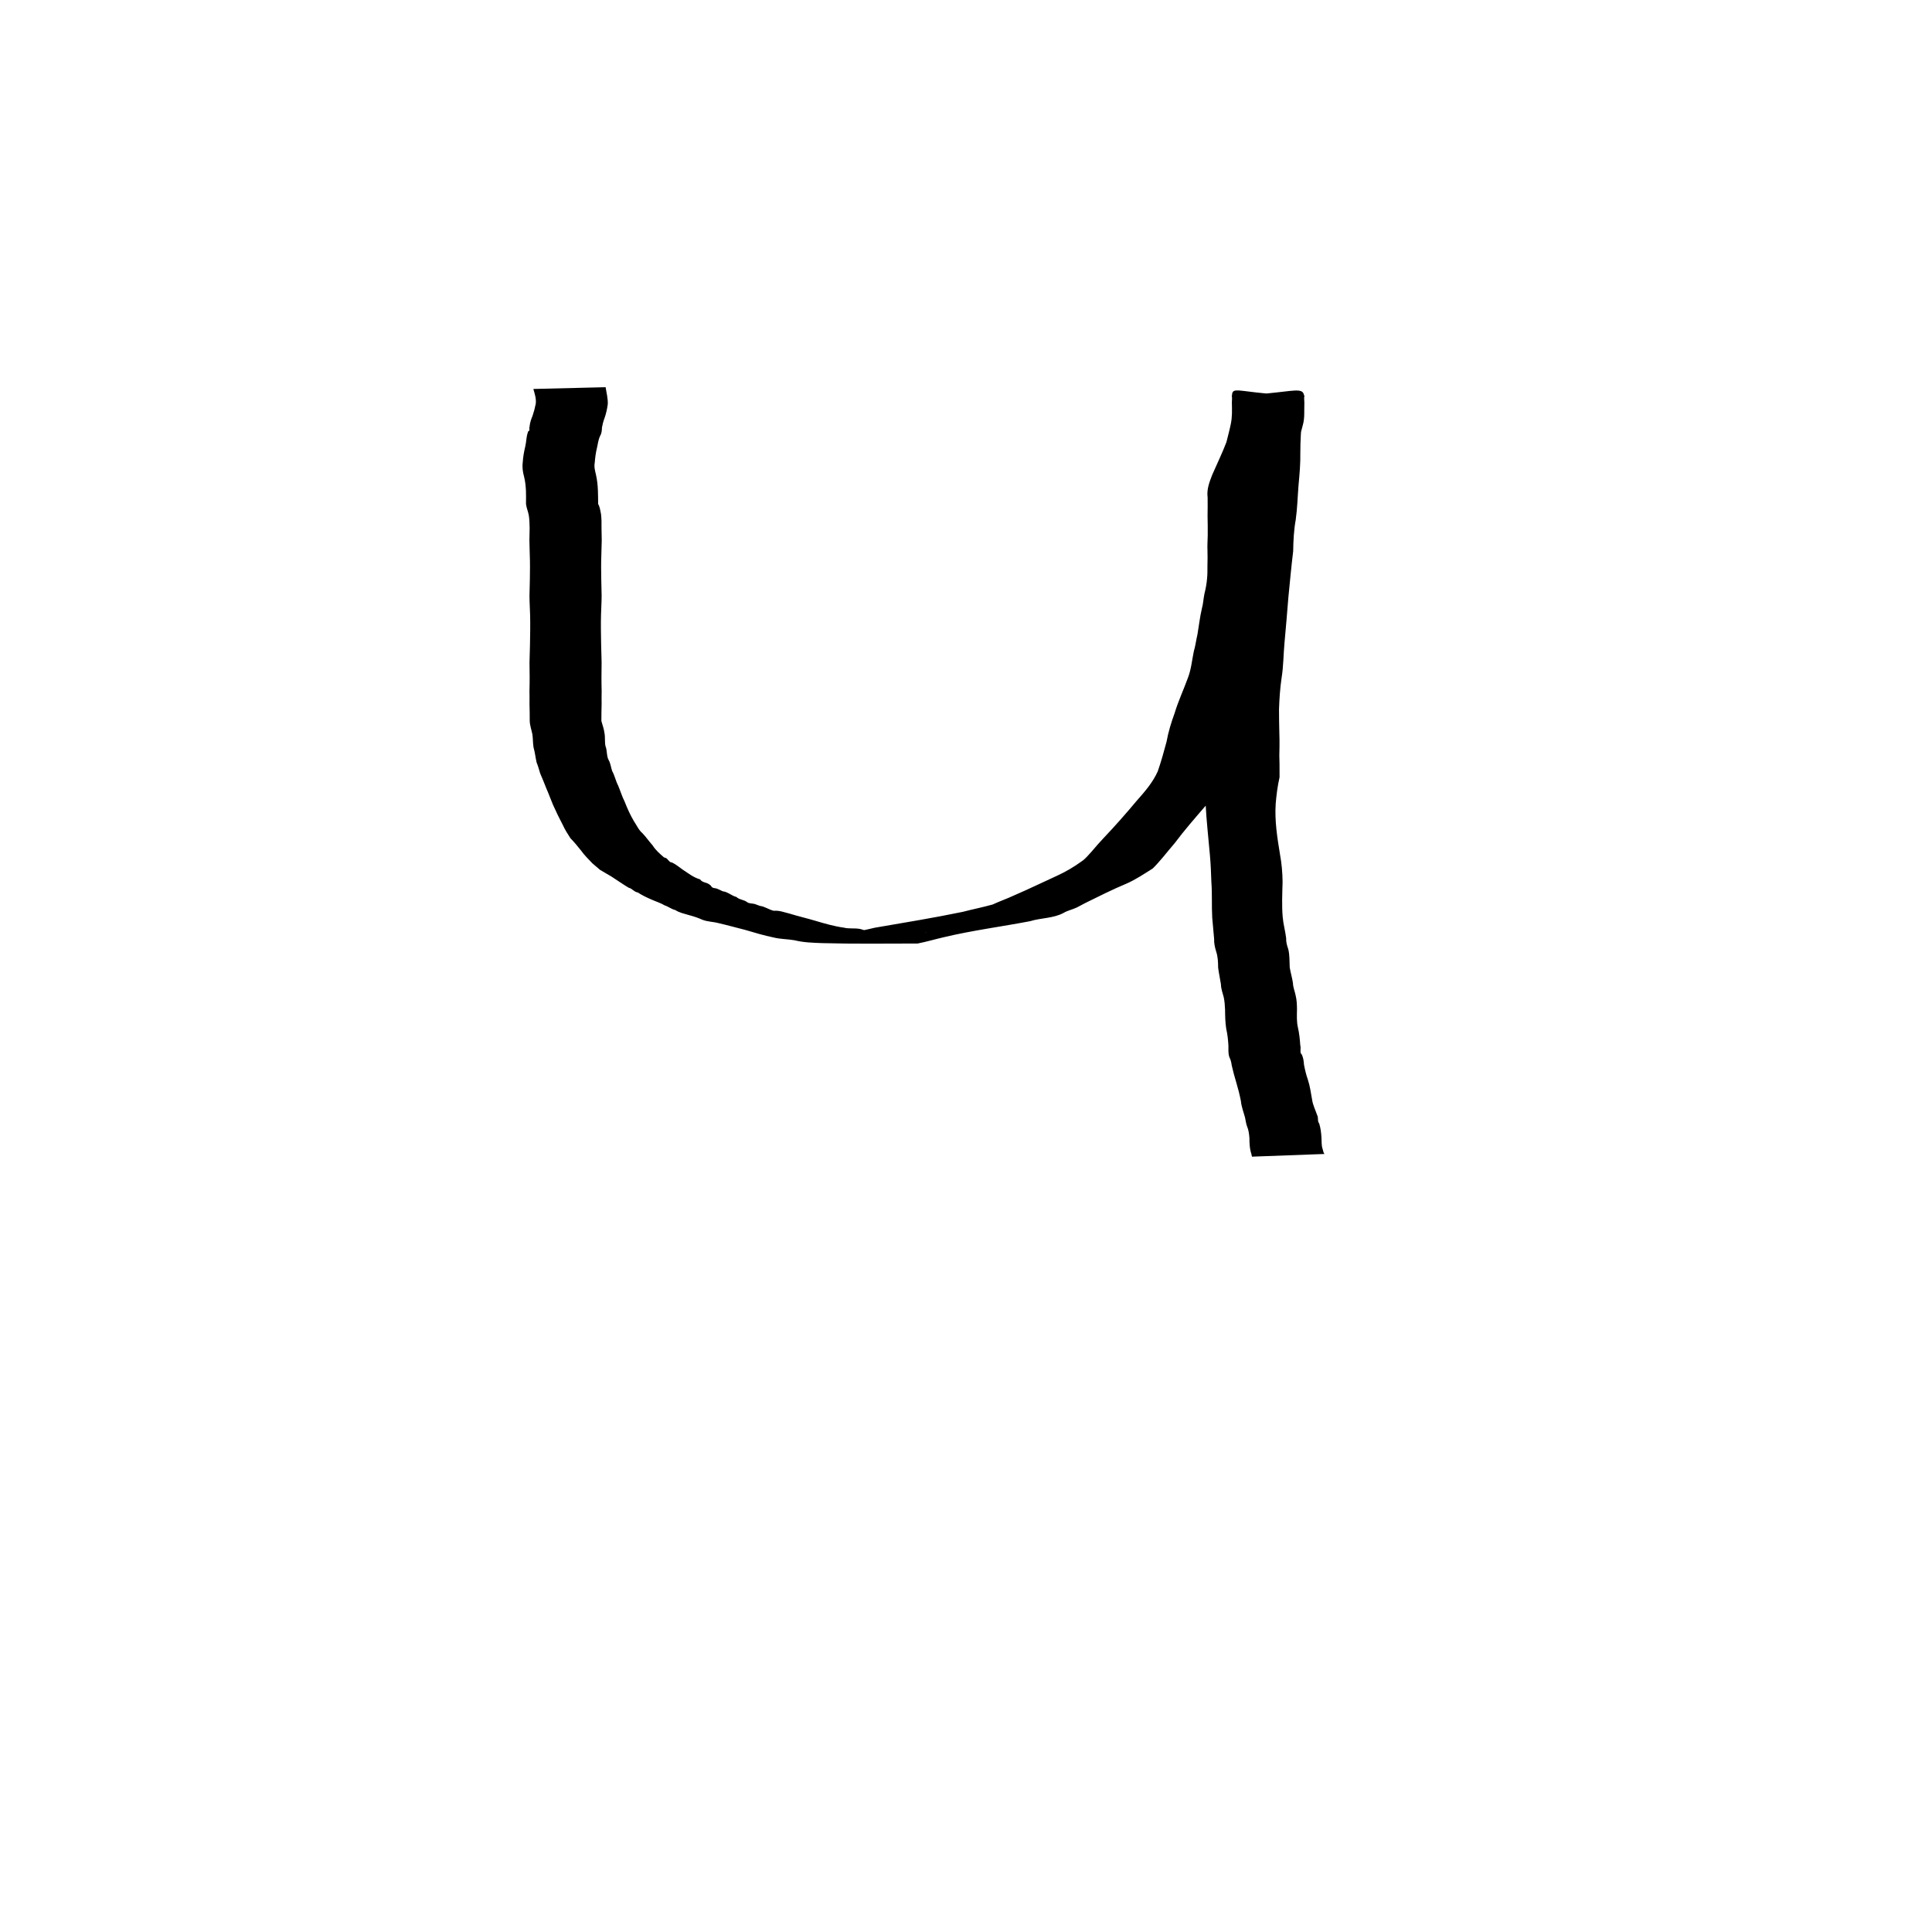
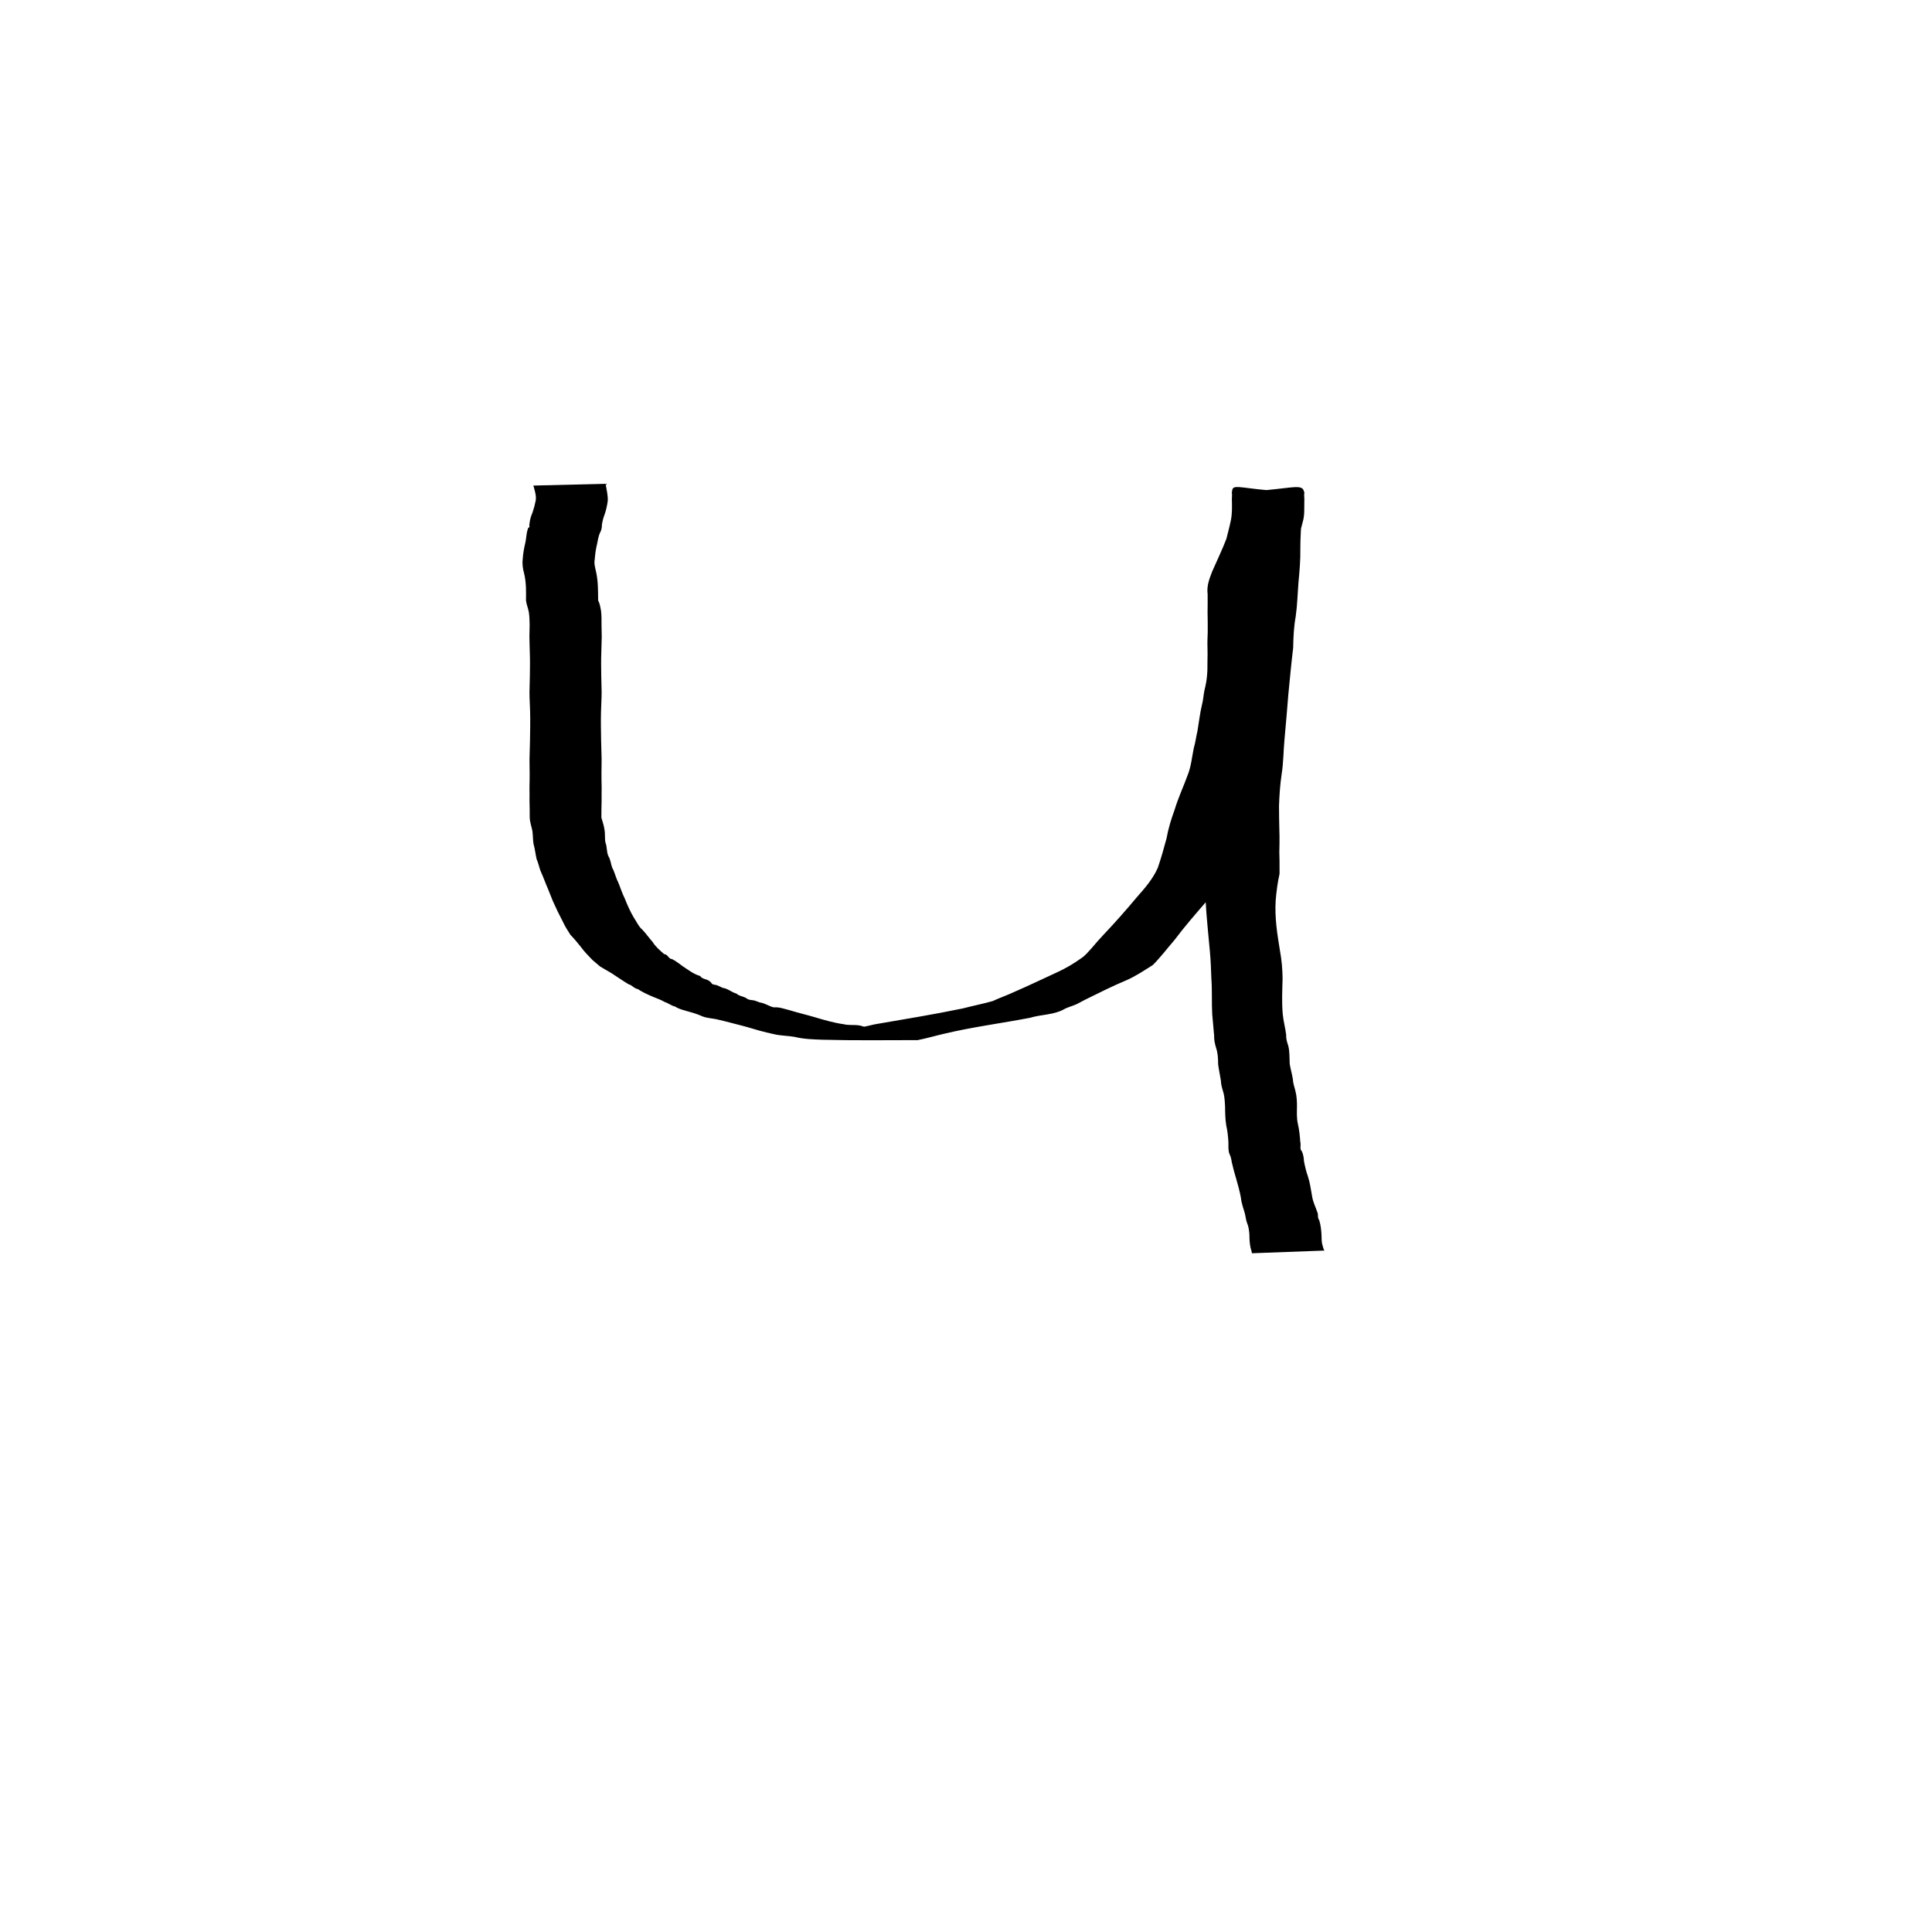
<svg xmlns="http://www.w3.org/2000/svg" width="1000" height="1000" viewBox="0 0 264.583 264.583" version="1.1" id="svg1">
  <defs id="defs1" />
-   <path style="fill:#000000;stroke-width:26.458" id="path4" d="m 73.042,53.268 c 0.182,0.644 0.417,1.338 0.329,2.015 -0.108,0.575 -0.254,1.124 -0.443,1.674 -0.2,0.468 -0.357,0.957 -0.405,1.465 -0.067,0.168 0.011,0.385 -0.035,0.553 -0.014,0.049 -0.11,0.026 -0.136,0.071 -0.037,0.063 -0.051,0.138 -0.077,0.207 -0.203,0.596 -0.19,1.234 -0.333,1.848 -0.17,0.728 -0.311,1.458 -0.352,2.204 -0.091,0.7 0.004,1.337 0.189,2.009 0.157,0.621 0.214,1.26 0.249,1.897 0.009,0.602 0.023,1.203 0.006,1.805 0.064,0.542 0.295,1.04 0.387,1.578 0.093,0.573 0.095,1.156 0.111,1.734 -0.002,0.556 -0.014,1.112 -0.031,1.668 -0.004,0.673 0.052,1.343 0.051,2.016 0.045,1.112 0.028,2.224 0.011,3.336 -0.015,0.742 -0.025,1.483 -0.051,2.225 -2.64e-4,0.878 0.064,1.753 0.084,2.632 0.038,1.355 0.005,2.71 -0.016,4.066 -0.018,0.811 -0.034,1.623 -0.065,2.433 -0.012,0.667 0.028,1.332 0.02,1.999 -0.013,0.651 0.004,1.303 -0.026,1.954 0.005,0.586 0.019,1.171 0.005,1.756 0.022,0.777 0.035,1.553 0.031,2.331 0.023,0.621 0.241,1.205 0.364,1.808 0.088,0.599 0.059,1.202 0.158,1.798 0.195,0.675 0.261,1.377 0.417,2.058 0.203,0.484 0.333,0.989 0.485,1.49 0.289,0.689 0.588,1.37 0.85,2.072 0.328,0.734 0.592,1.495 0.908,2.234 0.415,0.941 0.869,1.861 1.346,2.772 0.291,0.643 0.668,1.231 1.048,1.821 0.522,0.524 0.983,1.102 1.447,1.677 0.457,0.638 1.014,1.188 1.554,1.753 0.352,0.321 0.704,0.583 1.056,0.901 0.518,0.327 1.074,0.608 1.599,0.939 0.767,0.503 1.522,1.025 2.308,1.499 0.482,0.108 0.772,0.596 1.26,0.655 0.596,0.396 1.223,0.688 1.884,0.974 0.603,0.273 1.23,0.454 1.8,0.796 0.508,0.163 0.923,0.519 1.446,0.636 0.564,0.369 1.206,0.491 1.836,0.683 0.643,0.17 1.257,0.364 1.862,0.642 0.718,0.285 1.493,0.27 2.233,0.47 1.225,0.281 2.436,0.622 3.655,0.928 1.287,0.387 2.577,0.764 3.892,1.039 0.934,0.232 1.907,0.211 2.848,0.377 1.252,0.312 2.546,0.345 3.828,0.393 4.345,0.121 8.699,0.054 13.043,0.054 1.225,-0.241 2.418,-0.597 3.634,-0.875 3.882,-0.927 7.847,-1.432 11.763,-2.184 1.494,-0.464 3.195,-0.379 4.586,-1.134 0.555,-0.328 1.204,-0.458 1.782,-0.727 0.392,-0.182 0.758,-0.418 1.148,-0.606 1.876,-0.917 3.733,-1.865 5.662,-2.668 1.283,-0.555 2.436,-1.344 3.612,-2.078 0.52,-0.489 0.963,-1.05 1.436,-1.583 0.507,-0.645 1.053,-1.249 1.576,-1.888 1.325,-1.771 2.786,-3.444 4.232,-5.118 0.816,-0.919 1.8,-1.77 2.447,-2.83 0.237,-0.389 0.497,-1.092 0.664,-1.513 0.412,-1.387 0.903,-2.765 1.247,-4.172 0.351,-1.273 0.565,-2.594 1.032,-3.832 0.538,-1.631 1.215,-3.196 1.759,-4.824 0.516,-1.199 0.699,-2.495 1.036,-3.744 0.3,-0.771 0.4,-1.595 0.456,-2.414 0.056,-1.188 0.334,-2.319 0.66,-3.452 0.251,-0.662 0.26,-1.374 0.372,-2.064 0.199,-0.736 0.303,-1.491 0.403,-2.244 0.039,-0.613 0.063,-1.229 0.061,-1.844 -0.019,-0.681 -0.028,-1.362 -0.009,-2.042 0.03,-0.685 -0.024,-1.37 -0.036,-2.055 0.003,-0.885 -0.01,-1.769 0.022,-2.654 -0.02,-0.841 -0.013,-1.681 -0.009,-2.522 -0.052,-0.983 0.099,-1.869 0.458,-2.787 0.445,-1.584 1.474,-2.918 2.041,-4.445 0.23,-0.889 0.468,-1.775 0.701,-2.664 0.153,-0.515 0.199,-1.054 0.205,-1.589 0.015,-0.455 -0.003,-0.911 0.013,-1.366 0.028,-0.365 -0.087,-0.774 0.024,-1.131 -12.052,-0.226 -9.607,-2.603 -9.924,2.971 -0.156,1.596 -0.262,3.196 -0.377,4.795 -0.041,1.489 0.009,2.974 -0.095,4.462 -0.155,1.553 -0.259,3.111 -0.511,4.652 -0.236,1.45 -0.271,2.939 -0.344,4.408 -0.086,2.096 -0.215,4.195 -0.467,6.278 -0.325,2.06 -0.339,4.131 -0.543,6.202 -0.157,1.595 -0.366,3.182 -0.568,4.771 -0.209,1.463 -0.295,2.927 -0.333,4.402 -0.053,1.08 -0.086,2.161 -0.106,3.242 -0.022,0.647 -0.025,1.296 -0.015,1.944 0.029,0.785 0.034,1.572 -0.003,2.357 -0.012,0.599 0.007,1.199 -0.004,1.798 -0.228,1.183 -0.239,2.389 -0.26,3.589 0.117,2.372 0.395,4.731 0.597,7.096 0.11,1.215 0.156,2.433 0.196,3.652 0.126,1.627 0.027,3.255 0.118,4.884 0.082,0.97 0.171,1.939 0.26,2.908 -0.017,0.593 0.097,1.134 0.267,1.697 0.252,0.724 0.276,1.491 0.283,2.25 0.094,0.758 0.267,1.503 0.381,2.259 0.011,0.613 0.223,1.188 0.382,1.772 0.126,0.566 0.158,1.147 0.186,1.724 0.008,0.881 0.025,1.75 0.161,2.622 0.178,0.762 0.255,1.536 0.299,2.314 0.008,0.54 -0.052,1.073 0.14,1.587 0.181,0.35 0.262,0.718 0.313,1.105 0.179,0.762 0.367,1.518 0.601,2.265 0.257,0.86 0.481,1.727 0.653,2.608 0.071,0.774 0.36,1.499 0.562,2.242 0.102,0.413 0.127,0.83 0.281,1.23 0.219,0.502 0.279,1.044 0.324,1.584 0.006,0.625 0.021,1.234 0.165,1.843 0.08,0.237 0.138,0.48 0.185,0.725 0,0 9.924,-0.368 9.924,-0.368 v 0 c -0.144,-0.187 -0.166,-0.418 -0.235,-0.64 -0.199,-0.532 -0.131,-1.073 -0.173,-1.632 -0.039,-0.632 -0.112,-1.262 -0.3,-1.869 -0.036,-0.098 -0.116,-0.177 -0.141,-0.278 -0.07,-0.286 0.007,-0.616 -0.144,-0.888 -0.236,-0.711 -0.593,-1.382 -0.696,-2.133 -0.17,-0.92 -0.284,-1.851 -0.581,-2.741 -0.236,-0.664 -0.395,-1.352 -0.529,-2.043 -0.032,-0.474 -0.092,-0.971 -0.307,-1.4 -0.032,-0.069 -0.116,-0.11 -0.137,-0.183 -0.098,-0.334 0.043,-0.74 -0.066,-1.076 -0.054,-0.818 -0.137,-1.639 -0.322,-2.439 -0.189,-0.814 -0.139,-1.631 -0.128,-2.462 -0.003,-0.646 -0.028,-1.293 -0.182,-1.923 -0.114,-0.572 -0.35,-1.104 -0.371,-1.692 -0.104,-0.725 -0.321,-1.425 -0.442,-2.147 -0.047,-0.845 0.007,-1.708 -0.207,-2.529 -0.172,-0.493 -0.303,-0.958 -0.282,-1.49 -0.115,-0.964 -0.391,-1.903 -0.471,-2.873 -0.14,-1.602 -0.056,-3.232 -0.017,-4.838 -0.016,-1.259 -0.124,-2.508 -0.353,-3.748 -0.375,-2.291 -0.745,-4.599 -0.591,-6.93 0.102,-1.226 0.258,-2.436 0.528,-3.637 -0.011,-0.599 0.008,-1.199 -0.004,-1.798 -0.037,-0.785 -0.032,-1.573 -0.004,-2.358 0.009,-0.648 0.003,-1.296 -0.021,-1.943 -0.021,-1.071 -0.049,-2.142 -0.044,-3.213 0.049,-1.434 0.143,-2.871 0.353,-4.291 0.261,-1.597 0.248,-3.211 0.399,-4.82 0.192,-2.062 0.362,-4.124 0.528,-6.188 0.212,-2.118 0.401,-4.236 0.659,-6.35 0.024,-1.439 0.09,-2.875 0.349,-4.294 0.22,-1.568 0.258,-3.143 0.383,-4.721 0.14,-1.5 0.275,-2.994 0.248,-4.504 0.002,-1.586 0.095,-3.17 0.249,-4.748 0.652,-5.614 1.119,-3.302 -9.65,-3.052 0.115,0.356 -0.003,0.767 0.029,1.133 0.02,0.444 0.009,0.888 0.008,1.333 -0.023,0.468 -0.049,0.935 -0.149,1.395 -0.169,0.853 -0.407,1.692 -0.611,2.536 -0.578,1.508 -1.283,2.959 -1.93,4.438 -0.404,1.034 -0.79,2.019 -0.641,3.146 0.003,0.841 0.011,1.682 -0.009,2.522 0.032,0.885 0.019,1.769 0.022,2.654 -0.011,0.686 -0.066,1.371 -0.034,2.057 0.021,0.679 0.015,1.359 -0.004,2.038 -0.006,0.582 0.012,1.165 -0.046,1.745 -0.053,0.732 -0.189,1.45 -0.367,2.161 -0.14,0.662 -0.161,1.342 -0.345,1.998 -0.279,1.175 -0.404,2.365 -0.608,3.553 -0.187,0.775 -0.273,1.571 -0.503,2.339 -0.253,1.221 -0.357,2.476 -0.817,3.65 -0.583,1.609 -1.316,3.16 -1.809,4.803 -0.468,1.283 -0.868,2.584 -1.109,3.931 -0.361,1.355 -0.741,2.706 -1.198,4.031 -0.687,1.544 -1.79,2.804 -2.905,4.06 -1.454,1.738 -2.949,3.439 -4.512,5.08 -0.576,0.604 -1.113,1.233 -1.653,1.867 -0.442,0.472 -0.845,0.996 -1.393,1.351 -1.035,0.75 -2.146,1.401 -3.307,1.934 -1.954,0.888 -3.881,1.833 -5.853,2.68 -0.983,0.465 -2.014,0.815 -3,1.275 -1.353,0.378 -2.738,0.651 -4.097,1.005 -3.996,0.827 -8.025,1.481 -12.046,2.174 -1.245,0.289 -2.515,0.614 -3.799,0.629 17.038,0.003 10.021,0.021 6.198,-0.007 -1.22,-0.025 -2.458,-0.017 -3.661,-0.237 -0.28,-0.071 -0.551,-0.187 -0.836,-0.234 -0.697,-0.116 -1.441,0.012 -2.135,-0.165 -1.334,-0.187 -2.623,-0.557 -3.911,-0.944 -1.156,-0.343 -2.332,-0.614 -3.485,-0.969 -0.734,-0.176 -1.418,-0.464 -2.193,-0.397 -0.674,-0.147 -1.216,-0.59 -1.91,-0.671 -0.241,-0.072 -0.466,-0.194 -0.709,-0.26 -0.341,-0.093 -0.727,-0.032 -1.04,-0.255 -0.431,-0.343 -1.041,-0.309 -1.459,-0.704 -0.656,-0.164 -1.175,-0.703 -1.873,-0.778 -0.27,-0.12 -0.529,-0.266 -0.807,-0.367 -0.199,-0.072 -0.436,-0.045 -0.615,-0.159 -0.147,-0.094 -0.194,-0.304 -0.365,-0.375 -0.358,-0.332 -1.001,-0.253 -1.315,-0.732 -0.882,-0.245 -1.613,-0.832 -2.368,-1.324 -0.483,-0.336 -0.939,-0.734 -1.456,-0.977 -0.099,-0.035 -0.218,-0.032 -0.301,-0.097 -0.28,-0.217 -0.381,-0.559 -0.8,-0.596 -0.565,-0.498 -1.171,-1.004 -1.566,-1.65 -0.487,-0.547 -0.905,-1.155 -1.404,-1.682 -0.488,-0.387 -0.804,-1.116 -1.153,-1.623 -0.513,-0.86 -0.918,-1.769 -1.284,-2.701 -0.361,-0.711 -0.586,-1.479 -0.896,-2.212 -0.329,-0.628 -0.462,-1.352 -0.812,-1.978 -0.177,-0.492 -0.209,-1.035 -0.48,-1.498 -0.311,-0.563 -0.184,-1.319 -0.436,-1.916 -0.122,-0.583 -0.022,-1.19 -0.136,-1.777 -0.072,-0.573 -0.27,-1.098 -0.423,-1.651 -0.003,-0.778 0.01,-1.554 0.031,-2.331 -0.014,-0.586 -2.65e-4,-1.171 0.005,-1.756 -0.03,-0.651 -0.013,-1.303 -0.026,-1.954 -0.009,-0.667 0.032,-1.332 0.02,-1.999 -0.031,-0.811 -0.047,-1.622 -0.065,-2.433 -0.021,-1.355 -0.054,-2.71 -0.016,-4.066 0.02,-0.879 0.084,-1.754 0.084,-2.632 -0.026,-0.741 -0.036,-1.483 -0.051,-2.225 -0.017,-1.112 -0.034,-2.224 0.011,-3.336 -7.94e-4,-0.672 0.054,-1.342 0.054,-2.014 -0.015,-0.559 -0.023,-1.119 -0.03,-1.679 0.008,-0.636 0.008,-1.272 -0.066,-1.905 -0.09,-0.471 -0.158,-0.976 -0.396,-1.399 -0.015,-0.617 0.003,-1.235 -0.033,-1.851 -0.027,-0.705 -0.097,-1.399 -0.252,-2.088 -0.125,-0.574 -0.295,-1.105 -0.183,-1.705 0.058,-0.69 0.142,-1.378 0.31,-2.051 0.123,-0.548 0.188,-1.122 0.428,-1.632 0.216,-0.346 0.242,-0.744 0.254,-1.142 0.075,-0.43 0.183,-0.848 0.34,-1.258 0.224,-0.626 0.365,-1.273 0.455,-1.931 0.038,-0.784 -0.181,-1.558 -0.295,-2.332 z" />
+   <path style="fill:#000000;stroke-width:26.458" id="path4" d="m 73.042,66.497 c 0.182,0.644 0.417,1.338 0.329,2.015 -0.108,0.575 -0.254,1.124 -0.443,1.674 -0.2,0.468 -0.357,0.957 -0.405,1.465 -0.067,0.168 0.011,0.385 -0.035,0.553 -0.014,0.049 -0.11,0.026 -0.136,0.071 -0.037,0.063 -0.051,0.138 -0.077,0.207 -0.203,0.596 -0.19,1.234 -0.333,1.848 -0.17,0.728 -0.311,1.458 -0.352,2.204 -0.091,0.7 0.004,1.337 0.189,2.009 0.157,0.621 0.214,1.26 0.249,1.897 0.009,0.602 0.023,1.203 0.006,1.805 0.064,0.542 0.295,1.04 0.387,1.578 0.093,0.573 0.095,1.156 0.111,1.734 -0.002,0.556 -0.014,1.112 -0.031,1.668 -0.004,0.673 0.052,1.343 0.051,2.016 0.045,1.112 0.028,2.224 0.011,3.336 -0.015,0.742 -0.025,1.483 -0.051,2.225 -2.64e-4,0.878 0.064,1.753 0.084,2.632 0.038,1.355 0.005,2.71 -0.016,4.066 -0.018,0.811 -0.034,1.623 -0.065,2.433 -0.012,0.667 0.028,1.332 0.02,1.999 -0.013,0.651 0.004,1.303 -0.026,1.954 0.005,0.586 0.019,1.171 0.005,1.756 0.022,0.777 0.035,1.553 0.031,2.331 0.023,0.621 0.241,1.205 0.364,1.808 0.088,0.599 0.059,1.202 0.158,1.798 0.195,0.675 0.261,1.377 0.417,2.058 0.203,0.484 0.333,0.989 0.485,1.49 0.289,0.689 0.588,1.37 0.85,2.072 0.328,0.734 0.592,1.495 0.908,2.234 0.415,0.941 0.869,1.861 1.346,2.772 0.291,0.643 0.668,1.231 1.048,1.821 0.522,0.524 0.983,1.102 1.447,1.677 0.457,0.638 1.014,1.188 1.554,1.753 0.352,0.321 0.704,0.583 1.056,0.901 0.518,0.327 1.074,0.608 1.599,0.939 0.767,0.503 1.522,1.025 2.308,1.499 0.482,0.108 0.772,0.596 1.26,0.655 0.596,0.396 1.223,0.688 1.884,0.974 0.603,0.273 1.23,0.454 1.8,0.796 0.508,0.163 0.923,0.519 1.446,0.636 0.564,0.369 1.206,0.491 1.836,0.683 0.643,0.17 1.257,0.364 1.862,0.642 0.718,0.285 1.493,0.27 2.233,0.47 1.225,0.281 2.436,0.622 3.655,0.928 1.287,0.387 2.577,0.764 3.892,1.039 0.934,0.232 1.907,0.211 2.848,0.377 1.252,0.312 2.546,0.345 3.828,0.393 4.345,0.121 8.699,0.054 13.043,0.054 1.225,-0.241 2.418,-0.597 3.634,-0.875 3.882,-0.927 7.847,-1.432 11.763,-2.184 1.494,-0.464 3.195,-0.379 4.586,-1.134 0.555,-0.328 1.204,-0.458 1.782,-0.727 0.392,-0.182 0.758,-0.418 1.148,-0.606 1.876,-0.917 3.733,-1.865 5.662,-2.668 1.283,-0.555 2.436,-1.344 3.612,-2.078 0.52,-0.489 0.963,-1.05 1.436,-1.583 0.507,-0.645 1.053,-1.249 1.576,-1.888 1.325,-1.771 2.786,-3.444 4.232,-5.118 0.816,-0.919 1.8,-1.77 2.447,-2.83 0.237,-0.389 0.497,-1.092 0.664,-1.513 0.412,-1.387 0.903,-2.765 1.247,-4.172 0.351,-1.273 0.565,-2.594 1.032,-3.832 0.538,-1.631 1.215,-3.196 1.759,-4.824 0.516,-1.199 0.699,-2.495 1.036,-3.744 0.3,-0.771 0.4,-1.595 0.456,-2.415 0.056,-1.188 0.334,-2.319 0.66,-3.452 0.251,-0.662 0.26,-1.374 0.372,-2.064 0.199,-0.736 0.303,-1.491 0.403,-2.244 0.039,-0.613 0.063,-1.229 0.061,-1.844 -0.019,-0.681 -0.028,-1.362 -0.009,-2.042 0.03,-0.685 -0.024,-1.37 -0.036,-2.055 0.003,-0.885 -0.01,-1.769 0.022,-2.654 -0.02,-0.841 -0.013,-1.681 -0.009,-2.522 -0.052,-0.983 0.099,-1.869 0.458,-2.787 0.445,-1.584 1.474,-2.918 2.041,-4.445 0.23,-0.889 0.468,-1.775 0.701,-2.664 0.153,-0.515 0.199,-1.054 0.205,-1.589 0.015,-0.455 -0.003,-0.911 0.013,-1.366 0.028,-0.365 -0.087,-0.774 0.024,-1.131 -12.052,-0.226 -9.607,-2.603 -9.924,2.971 -0.156,1.596 -0.262,3.196 -0.377,4.795 -0.041,1.489 0.009,2.974 -0.095,4.462 -0.155,1.553 -0.259,3.111 -0.511,4.652 -0.236,1.45 -0.271,2.939 -0.344,4.408 -0.086,2.096 -0.215,4.195 -0.467,6.278 -0.325,2.06 -0.339,4.131 -0.543,6.202 -0.157,1.595 -0.366,3.183 -0.568,4.771 -0.209,1.463 -0.295,2.927 -0.333,4.402 -0.053,1.08 -0.086,2.161 -0.106,3.242 -0.022,0.647 -0.025,1.296 -0.015,1.944 0.029,0.785 0.034,1.572 -0.003,2.357 -0.012,0.599 0.007,1.199 -0.004,1.798 -0.228,1.183 -0.239,2.389 -0.26,3.589 0.117,2.372 0.395,4.731 0.597,7.096 0.11,1.215 0.156,2.433 0.196,3.652 0.126,1.627 0.027,3.255 0.118,4.884 0.082,0.97 0.171,1.939 0.26,2.908 -0.017,0.593 0.097,1.134 0.267,1.697 0.252,0.724 0.276,1.491 0.283,2.25 0.094,0.758 0.267,1.503 0.381,2.259 0.011,0.613 0.223,1.188 0.382,1.772 0.126,0.566 0.158,1.147 0.186,1.724 0.008,0.881 0.025,1.75 0.161,2.622 0.178,0.762 0.255,1.536 0.299,2.314 0.008,0.54 -0.052,1.073 0.14,1.587 0.181,0.35 0.262,0.718 0.313,1.105 0.179,0.762 0.367,1.518 0.601,2.265 0.257,0.86 0.481,1.727 0.653,2.608 0.071,0.774 0.36,1.499 0.562,2.242 0.102,0.413 0.127,0.83 0.281,1.23 0.219,0.502 0.279,1.044 0.324,1.584 0.006,0.625 0.021,1.234 0.165,1.843 0.08,0.237 0.138,0.48 0.185,0.725 0,0 9.924,-0.368 9.924,-0.368 v 0 c -0.144,-0.187 -0.166,-0.418 -0.235,-0.64 -0.199,-0.532 -0.131,-1.073 -0.173,-1.632 -0.039,-0.632 -0.112,-1.262 -0.3,-1.869 -0.036,-0.098 -0.116,-0.177 -0.141,-0.278 -0.07,-0.286 0.007,-0.616 -0.144,-0.888 -0.236,-0.711 -0.593,-1.382 -0.696,-2.133 -0.17,-0.92 -0.284,-1.851 -0.581,-2.741 -0.236,-0.664 -0.395,-1.352 -0.529,-2.043 -0.032,-0.474 -0.092,-0.971 -0.307,-1.4 -0.032,-0.069 -0.116,-0.11 -0.137,-0.183 -0.098,-0.334 0.043,-0.74 -0.066,-1.076 -0.054,-0.818 -0.137,-1.639 -0.322,-2.439 -0.189,-0.814 -0.139,-1.631 -0.128,-2.462 -0.003,-0.646 -0.028,-1.293 -0.182,-1.923 -0.114,-0.572 -0.35,-1.104 -0.371,-1.692 -0.104,-0.725 -0.321,-1.425 -0.442,-2.147 -0.047,-0.845 0.007,-1.708 -0.207,-2.529 -0.172,-0.493 -0.303,-0.958 -0.282,-1.49 -0.115,-0.964 -0.391,-1.903 -0.471,-2.873 -0.14,-1.602 -0.056,-3.232 -0.017,-4.838 -0.016,-1.259 -0.124,-2.508 -0.353,-3.748 -0.375,-2.291 -0.745,-4.599 -0.591,-6.93 0.102,-1.226 0.258,-2.436 0.528,-3.637 -0.011,-0.599 0.008,-1.199 -0.004,-1.798 -0.037,-0.785 -0.032,-1.573 -0.004,-2.358 0.009,-0.648 0.003,-1.296 -0.021,-1.943 -0.021,-1.071 -0.049,-2.142 -0.044,-3.213 0.049,-1.434 0.143,-2.871 0.353,-4.291 0.261,-1.597 0.248,-3.211 0.399,-4.82 0.192,-2.062 0.362,-4.124 0.528,-6.188 0.212,-2.118 0.401,-4.236 0.659,-6.35 0.024,-1.439 0.09,-2.875 0.349,-4.294 0.22,-1.568 0.258,-3.143 0.383,-4.721 0.14,-1.5 0.275,-2.994 0.248,-4.504 0.002,-1.586 0.095,-3.17 0.249,-4.748 0.652,-5.614 1.119,-3.302 -9.65,-3.052 0.115,0.356 -0.003,0.767 0.029,1.133 0.02,0.444 0.009,0.888 0.008,1.333 -0.023,0.468 -0.049,0.935 -0.149,1.395 -0.169,0.853 -0.407,1.692 -0.611,2.536 -0.578,1.508 -1.283,2.959 -1.93,4.438 -0.404,1.034 -0.79,2.019 -0.641,3.146 0.003,0.841 0.011,1.682 -0.009,2.522 0.032,0.885 0.019,1.769 0.022,2.654 -0.011,0.686 -0.066,1.371 -0.034,2.057 0.021,0.679 0.015,1.359 -0.004,2.038 -0.006,0.582 0.012,1.165 -0.046,1.745 -0.053,0.732 -0.189,1.45 -0.367,2.161 -0.14,0.662 -0.161,1.342 -0.345,1.998 -0.279,1.175 -0.404,2.365 -0.608,3.553 -0.187,0.775 -0.273,1.571 -0.503,2.339 -0.253,1.221 -0.357,2.476 -0.817,3.65 -0.583,1.609 -1.316,3.16 -1.809,4.803 -0.468,1.283 -0.868,2.584 -1.109,3.931 -0.361,1.355 -0.741,2.706 -1.198,4.031 -0.687,1.544 -1.79,2.804 -2.905,4.06 -1.454,1.738 -2.949,3.439 -4.512,5.08 -0.576,0.604 -1.113,1.233 -1.653,1.867 -0.442,0.472 -0.845,0.996 -1.393,1.351 -1.035,0.75 -2.146,1.401 -3.307,1.934 -1.954,0.888 -3.881,1.833 -5.853,2.68 -0.983,0.465 -2.014,0.815 -3,1.275 -1.353,0.378 -2.738,0.651 -4.097,1.005 -3.996,0.827 -8.025,1.481 -12.046,2.174 -1.245,0.289 -2.515,0.614 -3.799,0.629 17.038,0.003 10.021,0.021 6.198,-0.007 -1.22,-0.025 -2.458,-0.017 -3.661,-0.237 -0.28,-0.071 -0.551,-0.187 -0.836,-0.234 -0.697,-0.116 -1.441,0.012 -2.135,-0.165 -1.334,-0.187 -2.623,-0.557 -3.911,-0.944 -1.156,-0.343 -2.332,-0.614 -3.485,-0.969 -0.734,-0.176 -1.418,-0.464 -2.193,-0.397 -0.674,-0.147 -1.216,-0.59 -1.91,-0.671 -0.241,-0.072 -0.466,-0.194 -0.709,-0.26 -0.341,-0.093 -0.727,-0.032 -1.04,-0.255 -0.431,-0.343 -1.041,-0.309 -1.459,-0.704 -0.656,-0.164 -1.175,-0.703 -1.873,-0.778 -0.27,-0.12 -0.529,-0.266 -0.807,-0.367 -0.199,-0.072 -0.436,-0.045 -0.615,-0.159 -0.147,-0.094 -0.194,-0.304 -0.365,-0.375 -0.358,-0.332 -1.001,-0.253 -1.315,-0.732 -0.882,-0.245 -1.613,-0.832 -2.368,-1.324 -0.483,-0.336 -0.939,-0.734 -1.456,-0.977 -0.099,-0.035 -0.218,-0.032 -0.301,-0.097 -0.28,-0.217 -0.381,-0.559 -0.8,-0.596 -0.565,-0.498 -1.171,-1.004 -1.566,-1.65 -0.487,-0.547 -0.905,-1.155 -1.404,-1.682 -0.488,-0.387 -0.804,-1.116 -1.153,-1.623 -0.513,-0.86 -0.918,-1.769 -1.284,-2.701 -0.361,-0.711 -0.586,-1.479 -0.896,-2.212 -0.329,-0.628 -0.462,-1.352 -0.812,-1.978 -0.177,-0.492 -0.209,-1.035 -0.48,-1.498 -0.311,-0.563 -0.184,-1.319 -0.436,-1.916 -0.122,-0.583 -0.022,-1.19 -0.136,-1.777 -0.072,-0.573 -0.27,-1.098 -0.423,-1.651 -0.003,-0.778 0.01,-1.554 0.031,-2.331 -0.014,-0.586 -2.65e-4,-1.171 0.005,-1.756 -0.03,-0.651 -0.013,-1.303 -0.026,-1.954 -0.009,-0.667 0.032,-1.332 0.02,-1.999 -0.031,-0.811 -0.047,-1.622 -0.065,-2.433 -0.021,-1.355 -0.054,-2.71 -0.016,-4.066 0.02,-0.879 0.084,-1.754 0.084,-2.632 -0.026,-0.741 -0.036,-1.483 -0.051,-2.225 -0.017,-1.112 -0.034,-2.224 0.011,-3.336 -7.94e-4,-0.672 0.054,-1.342 0.054,-2.014 -0.015,-0.559 -0.023,-1.119 -0.03,-1.679 0.008,-0.636 0.008,-1.272 -0.066,-1.905 -0.09,-0.471 -0.158,-0.976 -0.396,-1.399 -0.015,-0.617 0.003,-1.235 -0.033,-1.851 -0.027,-0.705 -0.097,-1.399 -0.252,-2.088 -0.125,-0.574 -0.295,-1.105 -0.183,-1.705 0.058,-0.69 0.142,-1.378 0.31,-2.051 0.123,-0.548 0.188,-1.122 0.428,-1.632 0.216,-0.346 0.242,-0.744 0.254,-1.142 0.075,-0.43 0.183,-0.848 0.34,-1.258 0.224,-0.626 0.365,-1.273 0.455,-1.931 0.038,-0.784 -0.181,-1.558 -0.295,-2.332 z" />
</svg>
